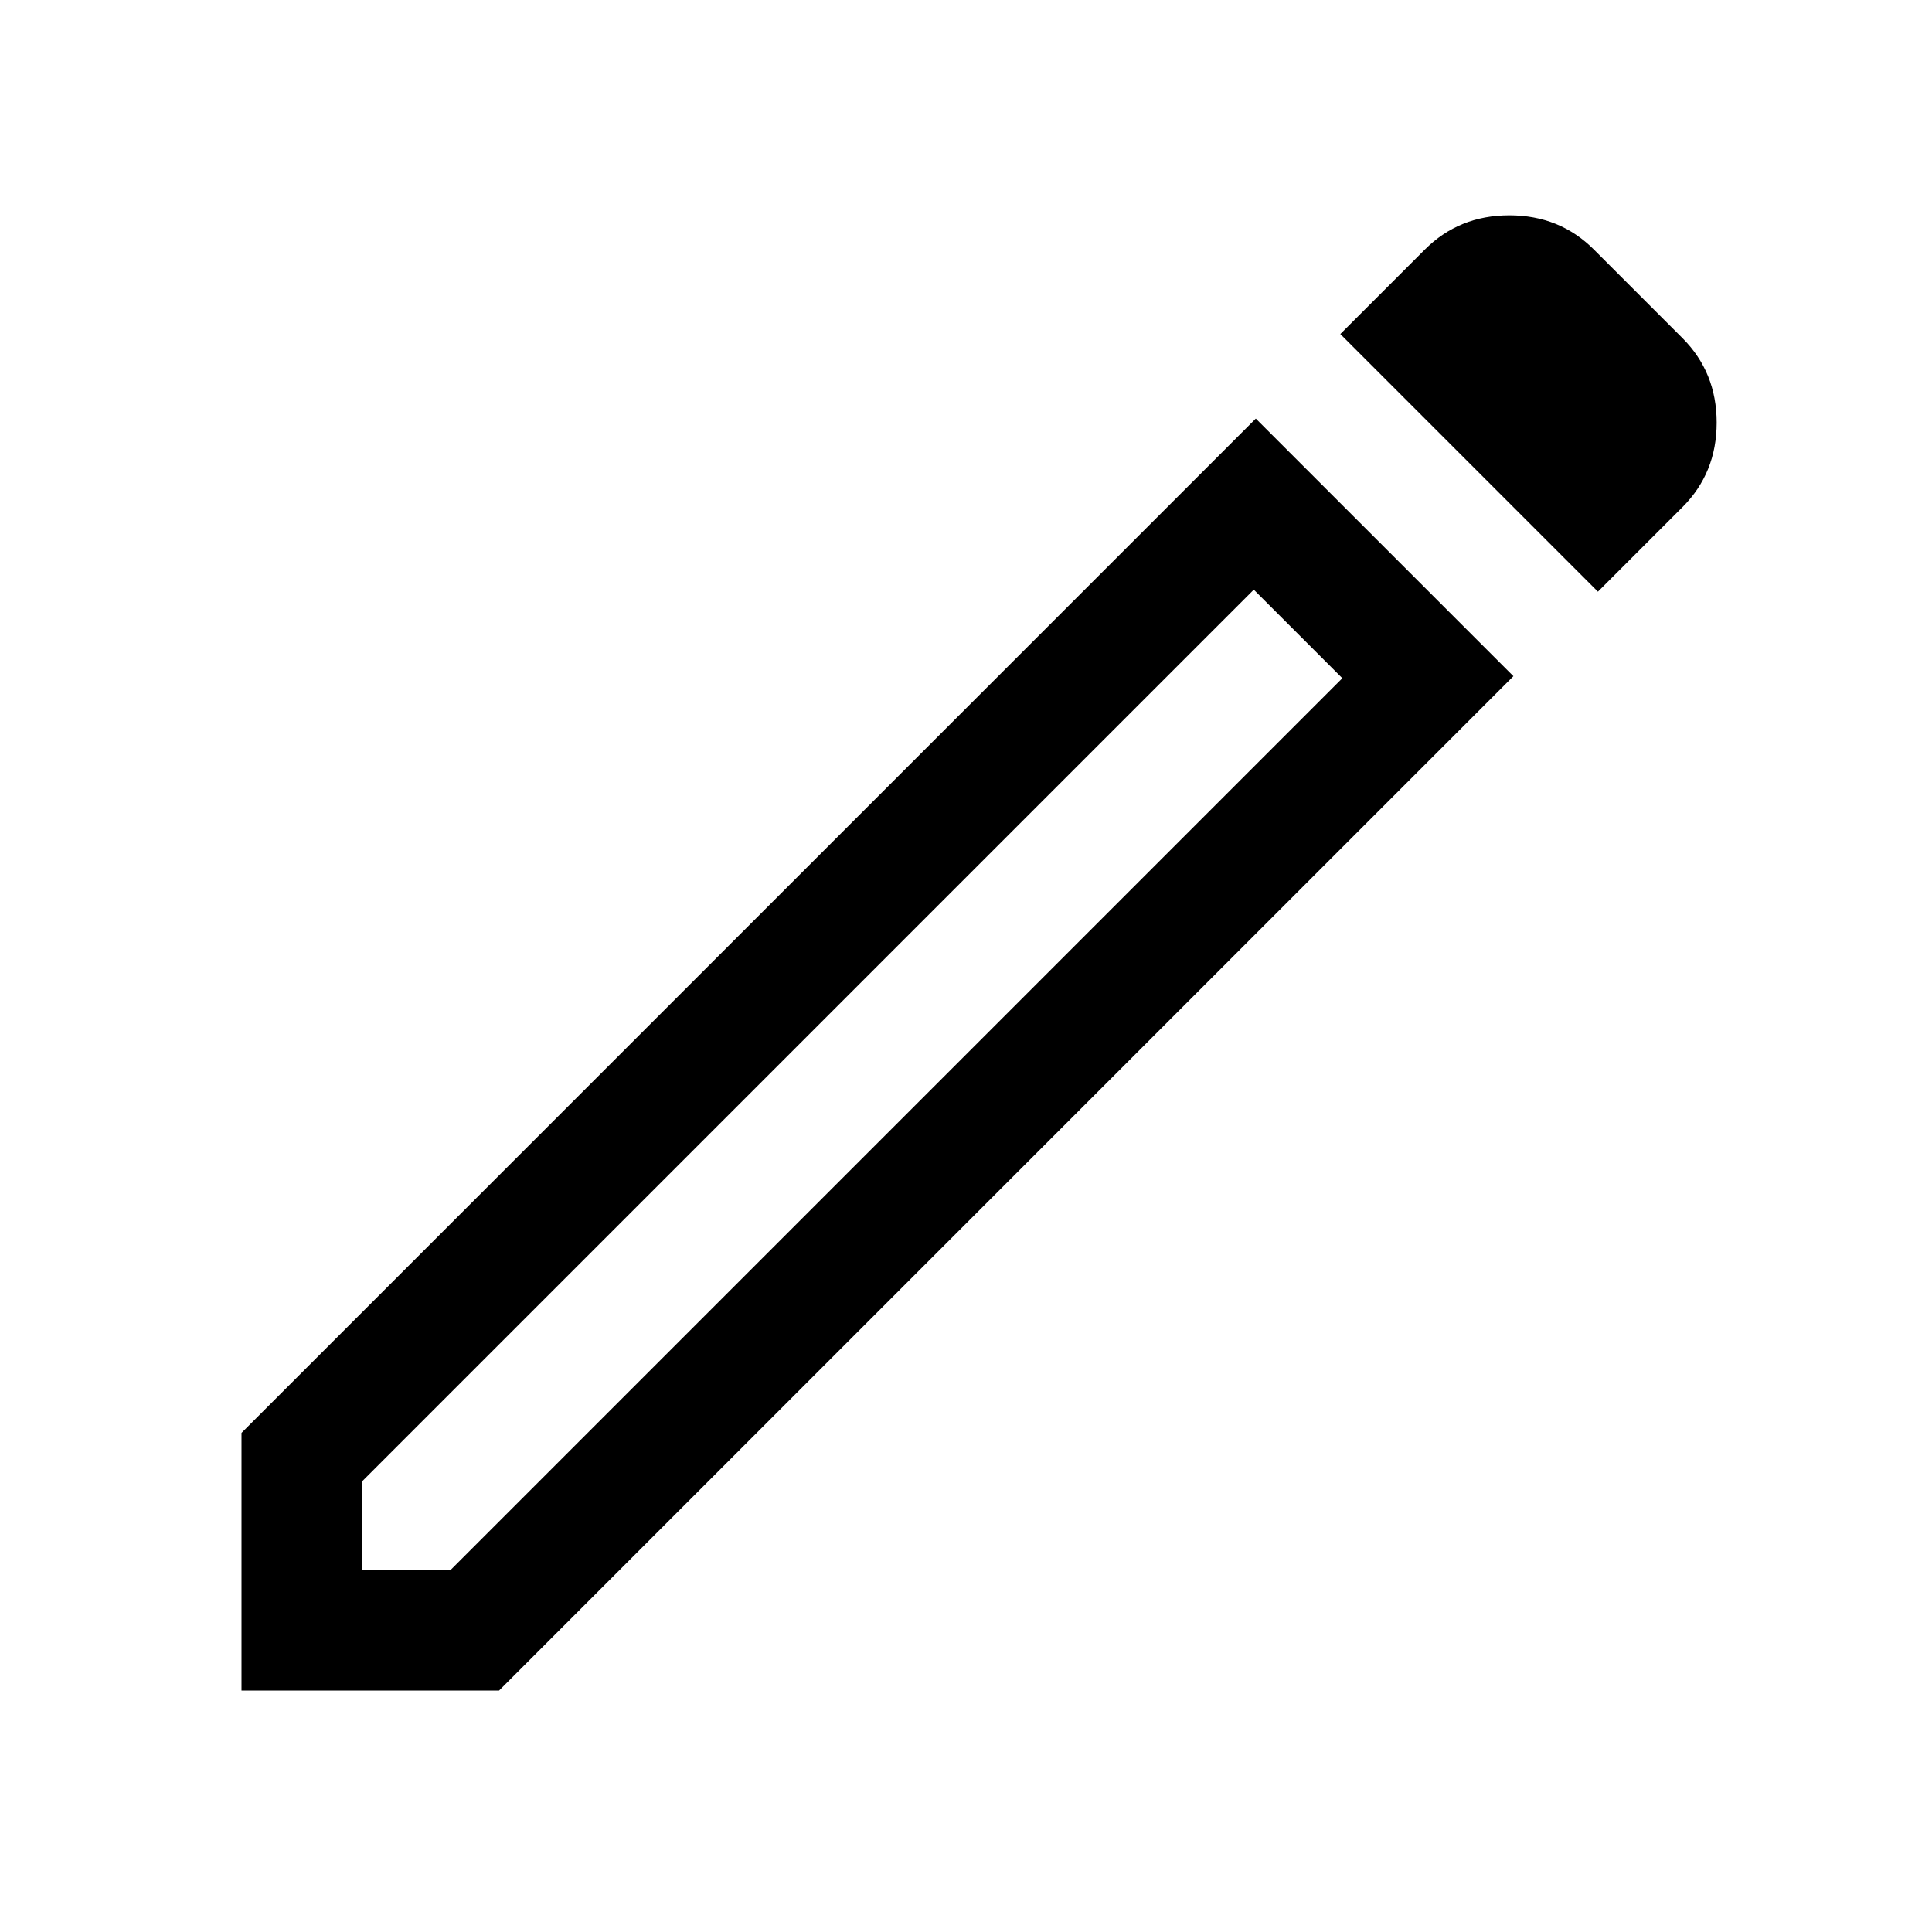
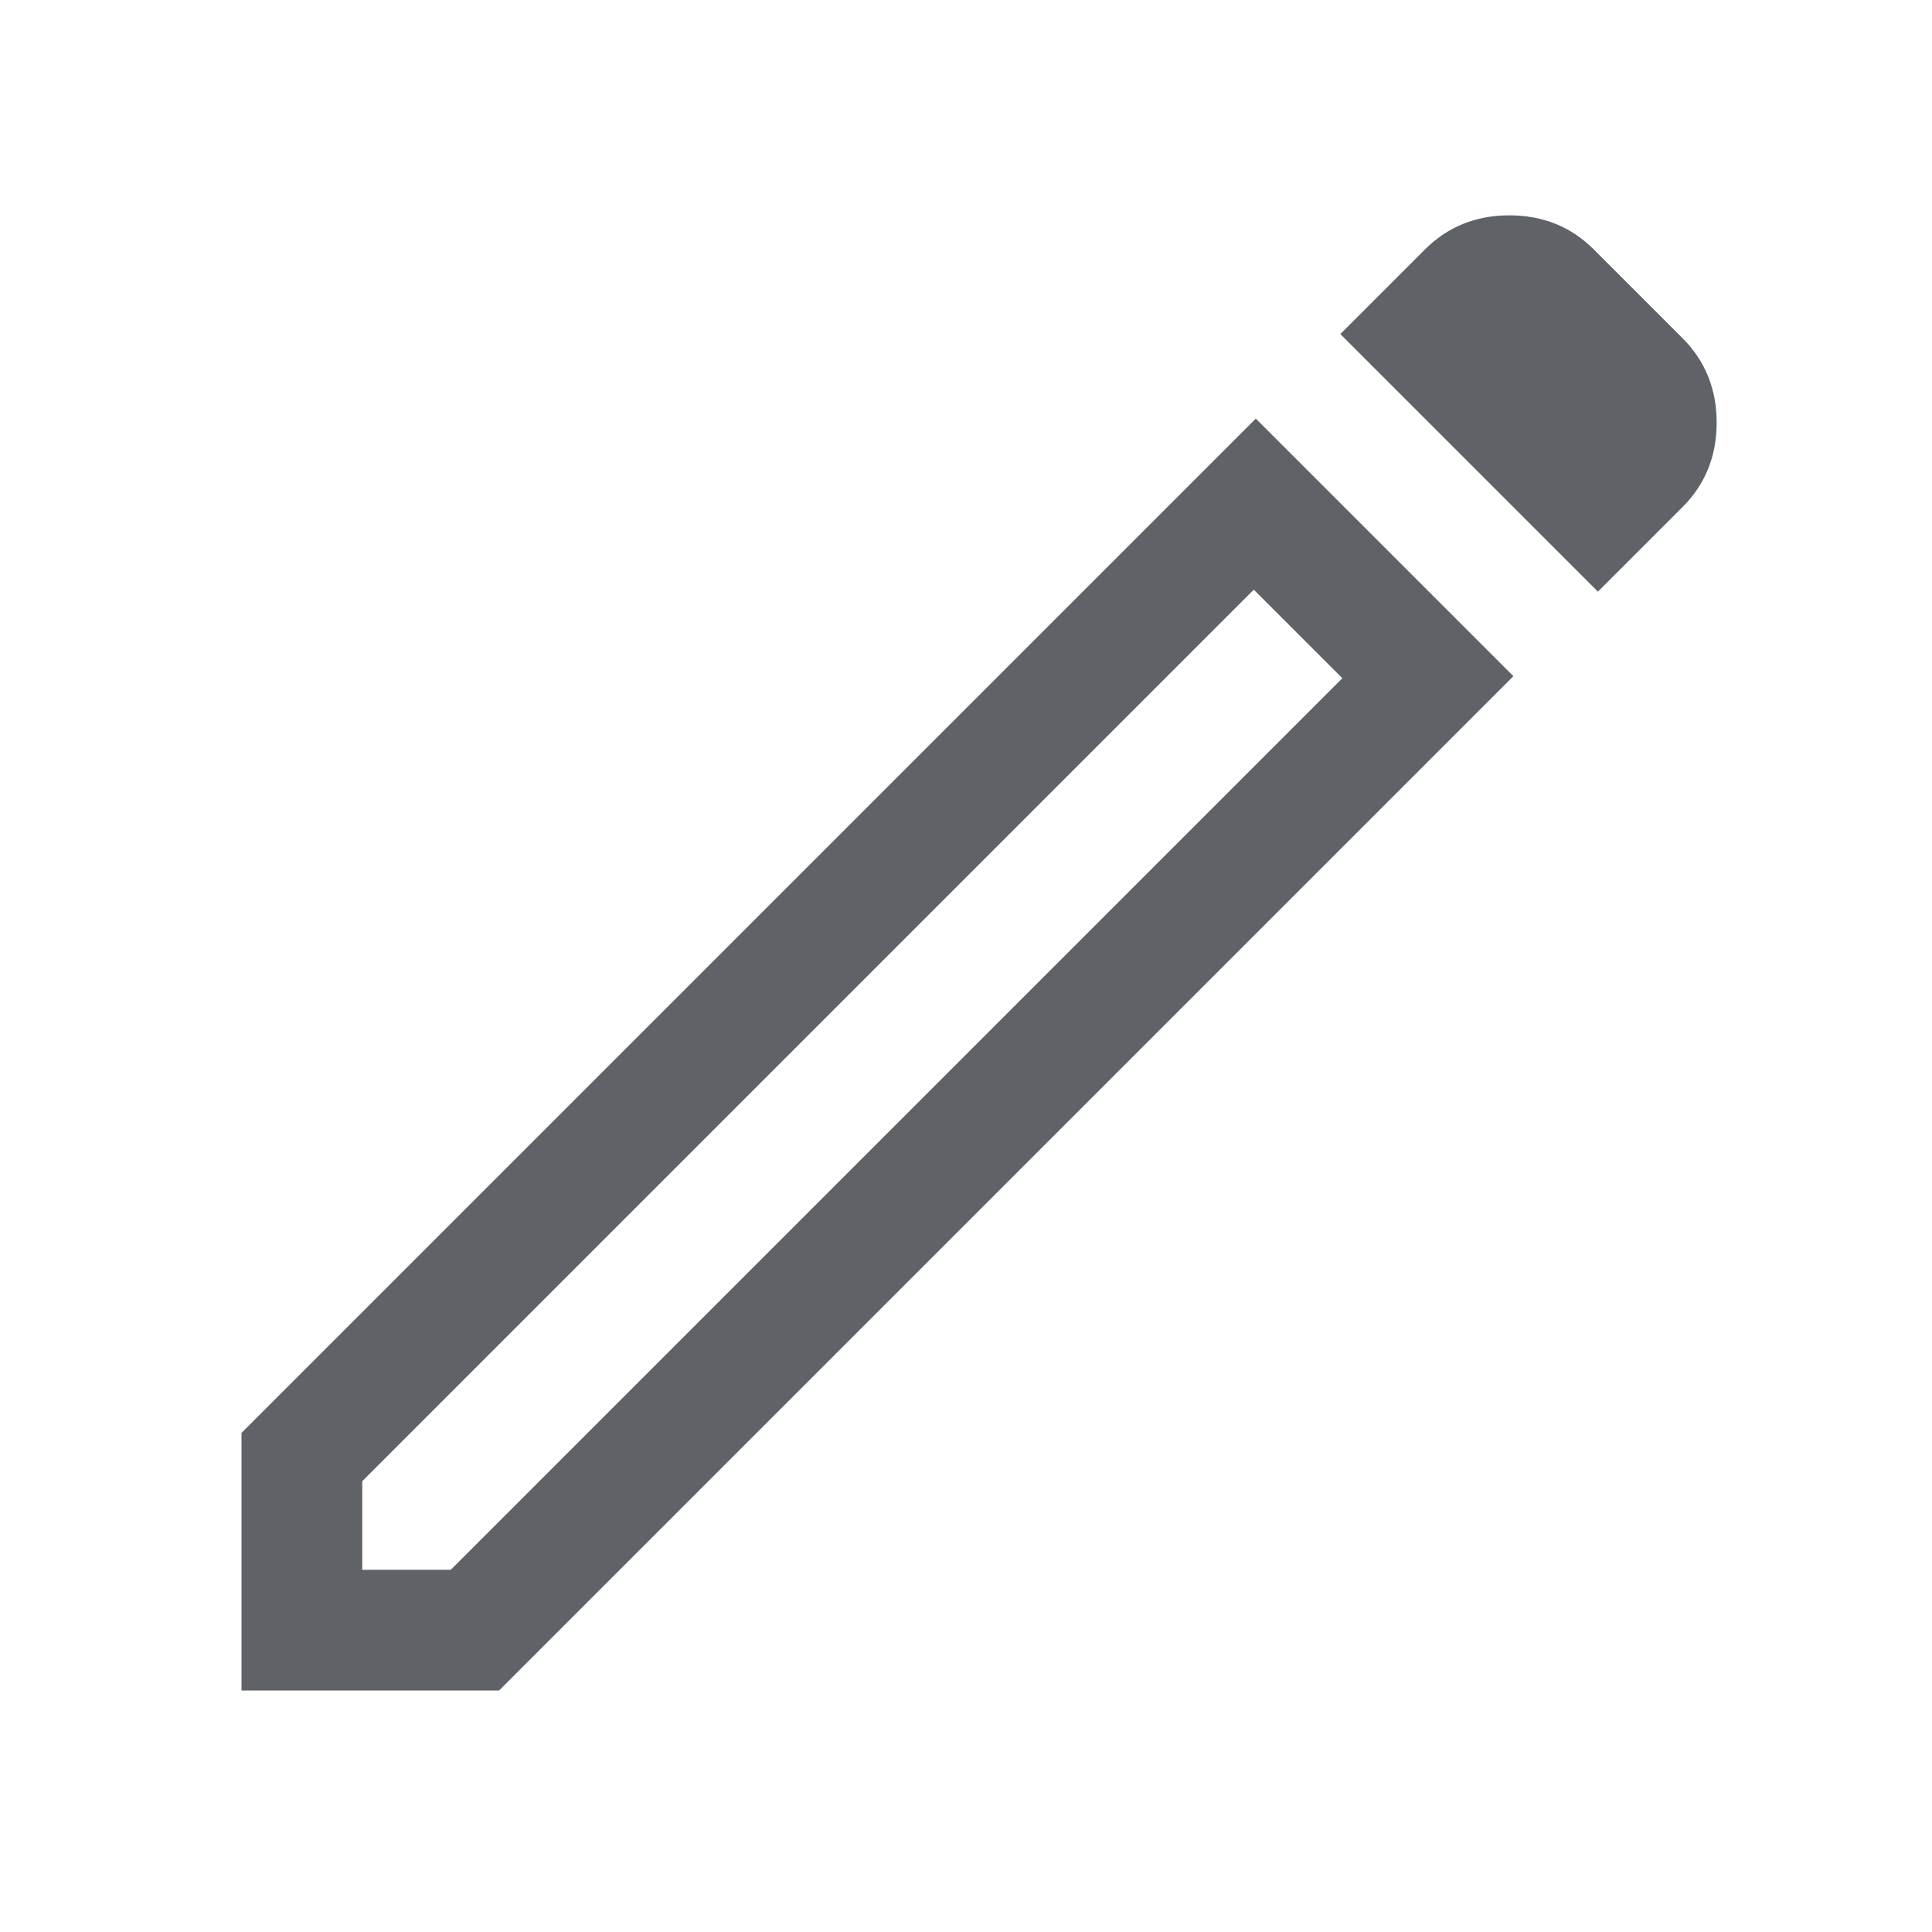
- <svg xmlns="http://www.w3.org/2000/svg" height="48" width="48">
+ <svg xmlns="http://www.w3.org/2000/svg" fill="rgb(95, 99, 104)" height="48" width="48">
  <path d="M9 39h2.2l22.15-22.15-2.2-2.2L9 36.8Zm30.7-24.3-6.4-6.4 2.1-2.1q.85-.85 2.1-.85t2.1.85l2.2 2.2q.85.85.85 2.1t-.85 2.1Zm-2.1 2.1L12.4 42H6v-6.4l25.2-25.2Zm-5.35-1.05-1.1-1.1 2.2 2.2Z" />
</svg>
